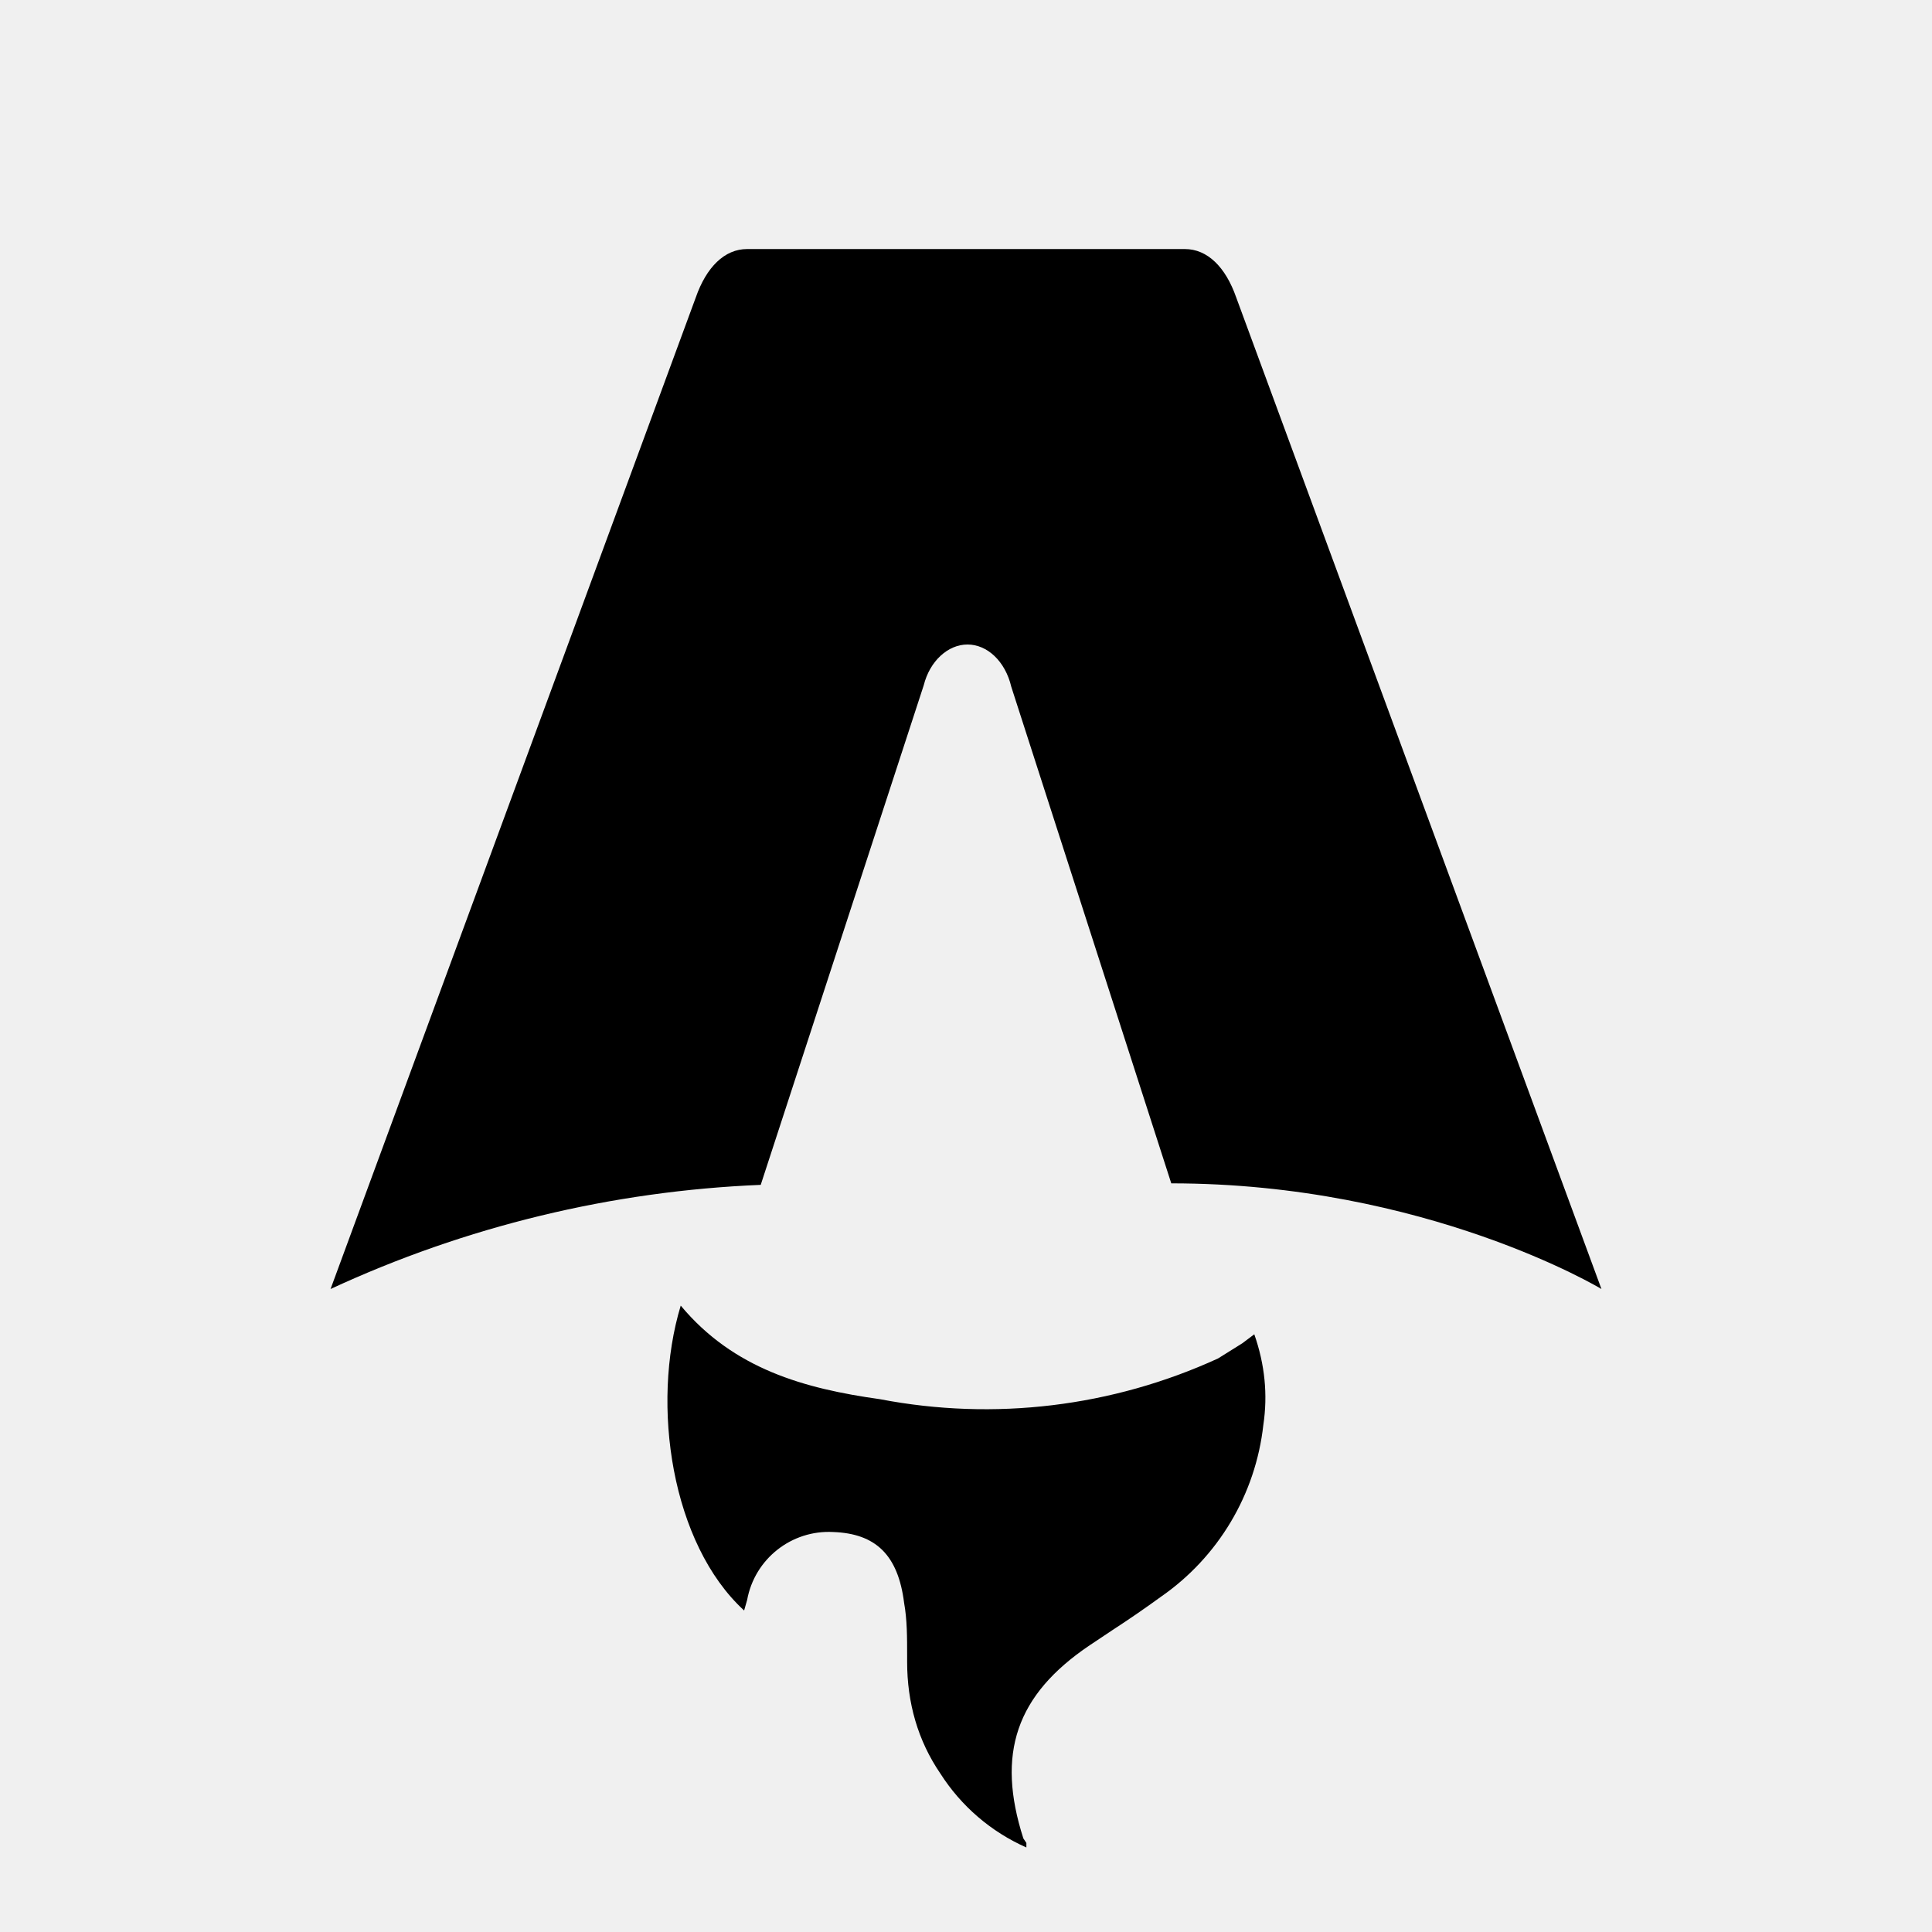
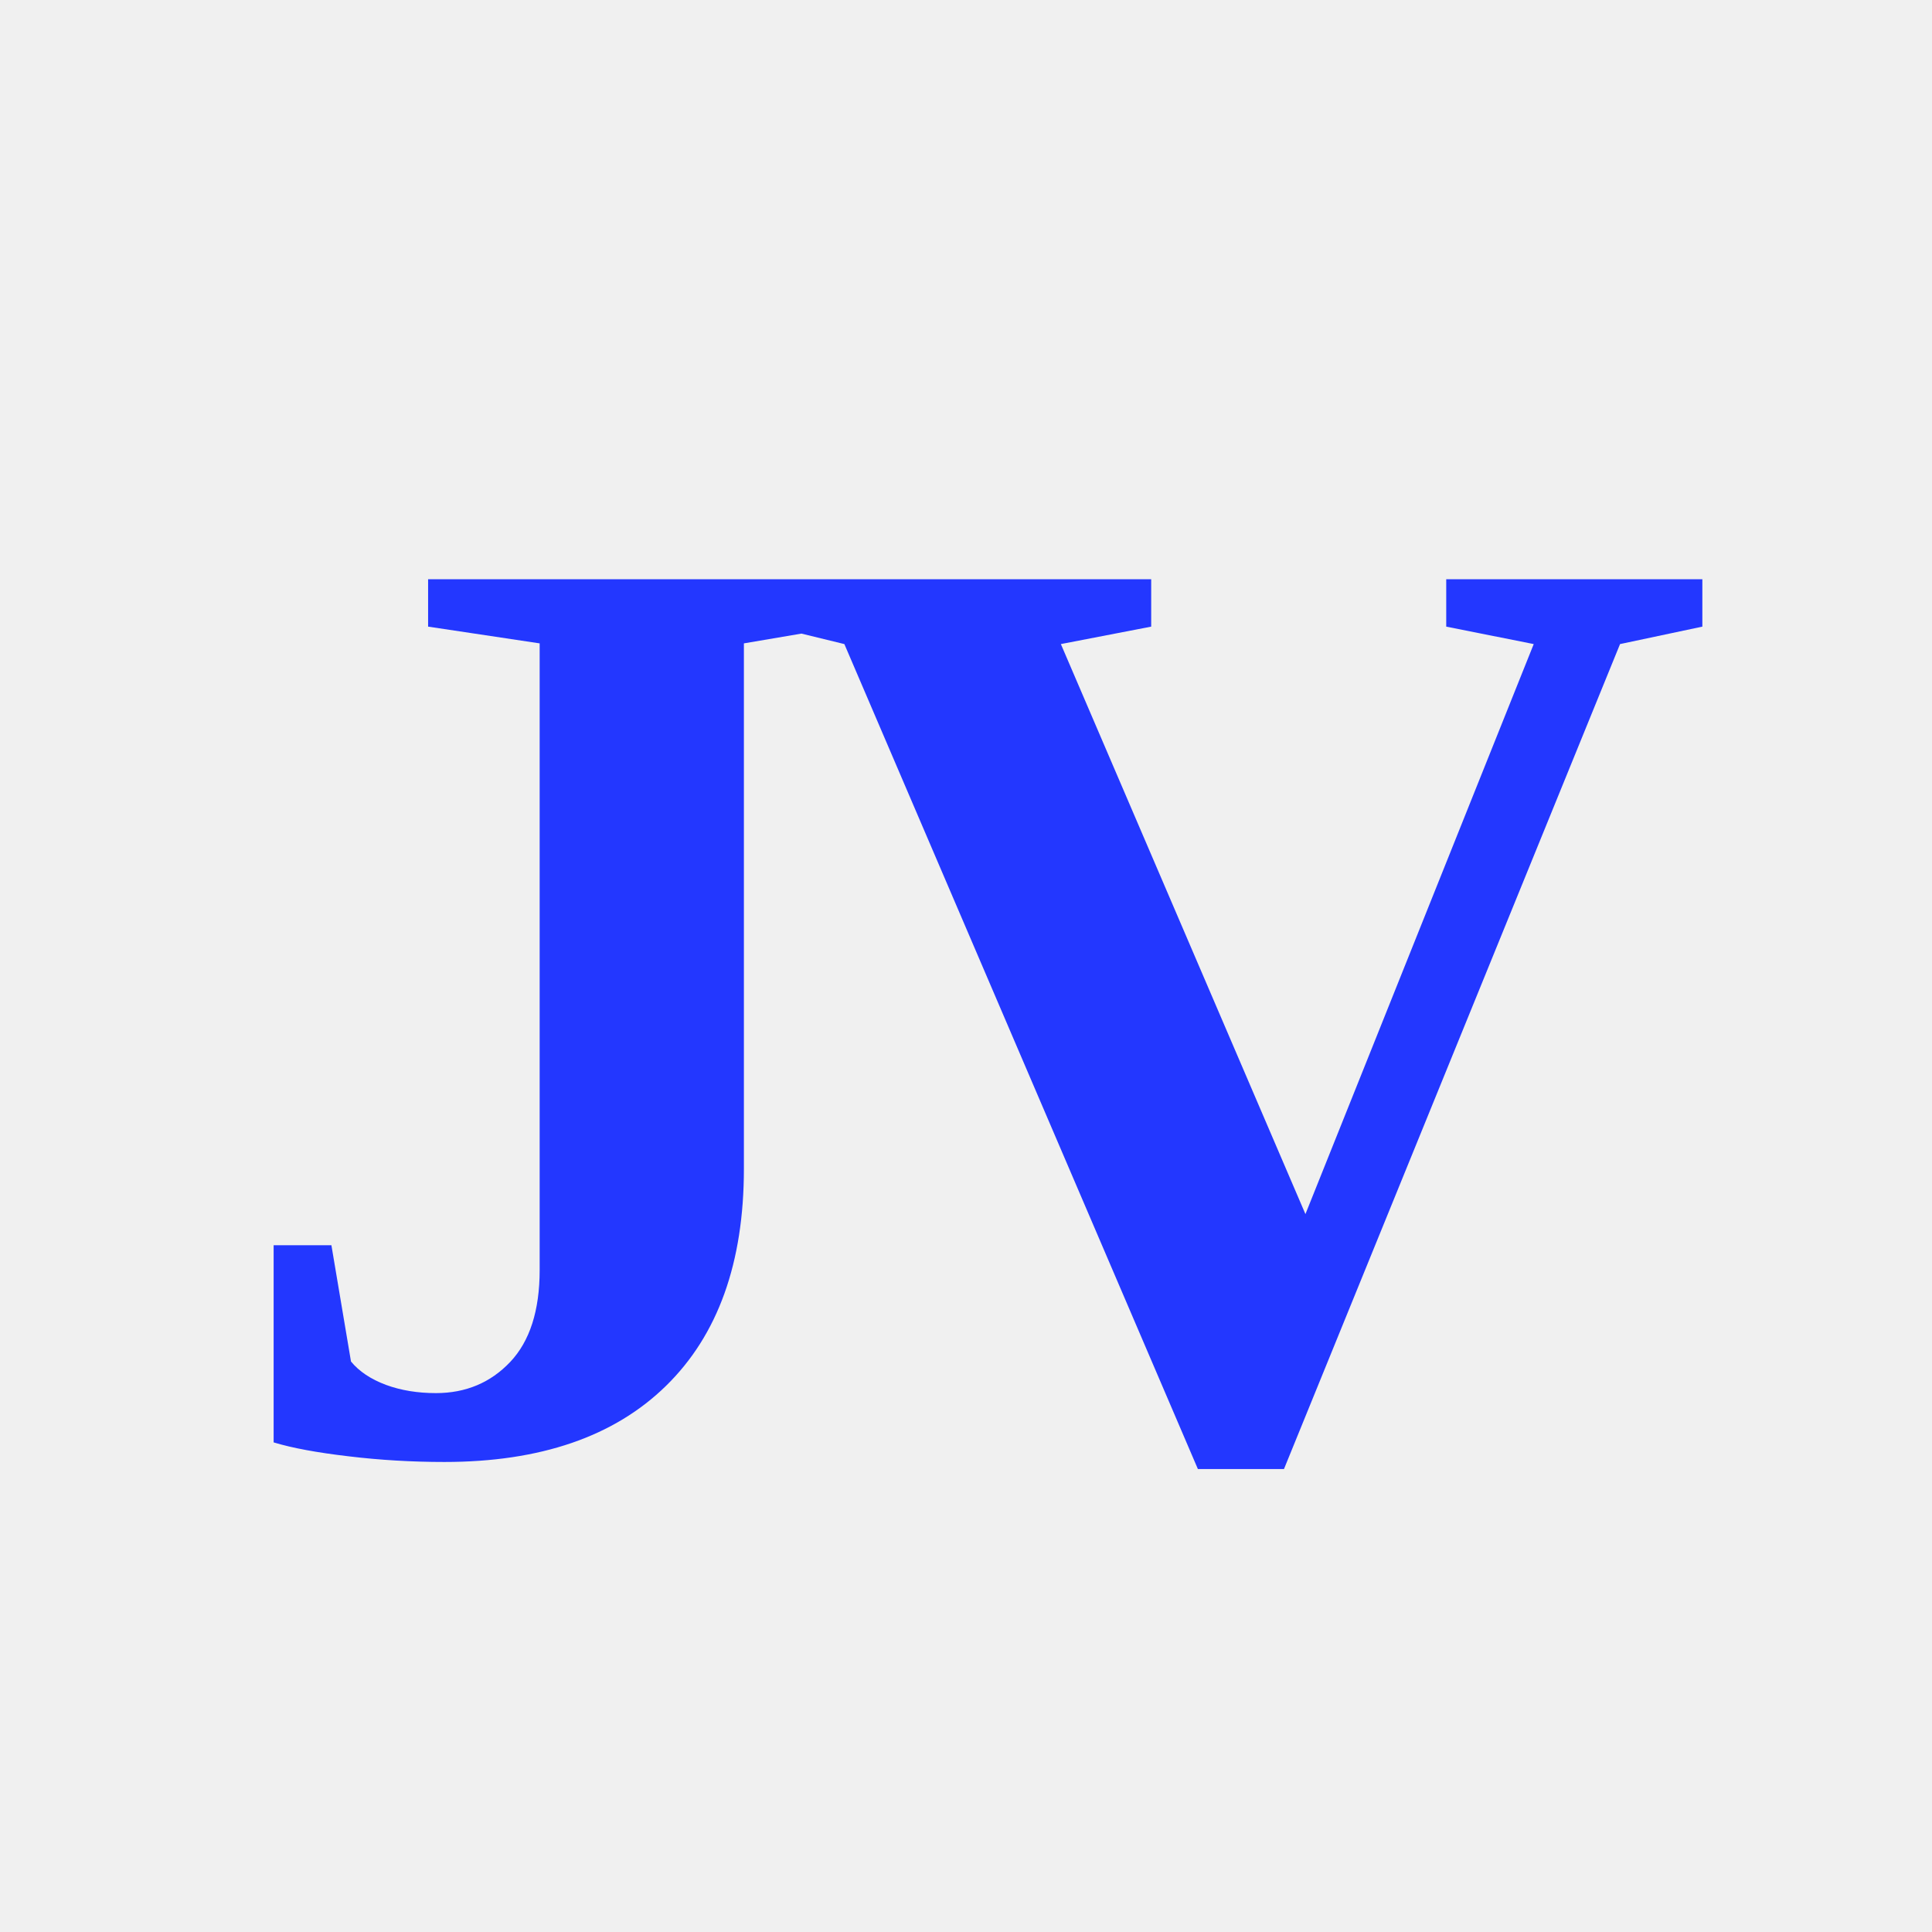
- <svg xmlns="http://www.w3.org/2000/svg" fill="none" viewBox="0 0 128 128">
-   <path d="M50.4 78.5a75.1 75.1 0 0 0-28.5 6.9l24.2-65.7c.7-2 1.9-3.2 3.4-3.2h29c1.5 0 2.7 1.2 3.4 3.2l24.2 65.7s-11.6-7-28.5-7L67 45.5c-.4-1.7-1.6-2.8-2.9-2.8-1.3 0-2.5 1.1-2.9 2.7L50.4 78.5Zm-1.1 28.2Zm-4.2-20.2c-2 6.6-.6 15.8 4.2 20.2a17.5 17.5 0 0 1 .2-.7 5.5 5.5 0 0 1 5.7-4.5c2.8.1 4.3 1.5 4.7 4.7.2 1.1.2 2.3.2 3.5v.4c0 2.7.7 5.2 2.2 7.4a13 13 0 0 0 5.7 4.9v-.3l-.2-.3c-1.8-5.6-.5-9.5 4.4-12.8l1.5-1a73 73 0 0 0 3.2-2.2 16 16 0 0 0 6.8-11.4c.3-2 .1-4-.6-6l-.8.6-1.6 1a37 37 0 0 1-22.4 2.7c-5-.7-9.7-2-13.2-6.2Z" />
+ <svg xmlns="http://www.w3.org/2000/svg" viewBox="0 0 128 128">
+   <text x="64" y="96" font-family="Georgia, 'Times New Roman', serif" font-weight="bold" font-size="88" text-anchor="middle" letter-spacing="-8">JV</text>
  <style>
-         path { fill: #000; }
+         text { fill: #2337ff; }
        @media (prefers-color-scheme: dark) {
-             path { fill: #FFF; }
+             text { fill: #FFF; }
        }
    </style>
</svg>
